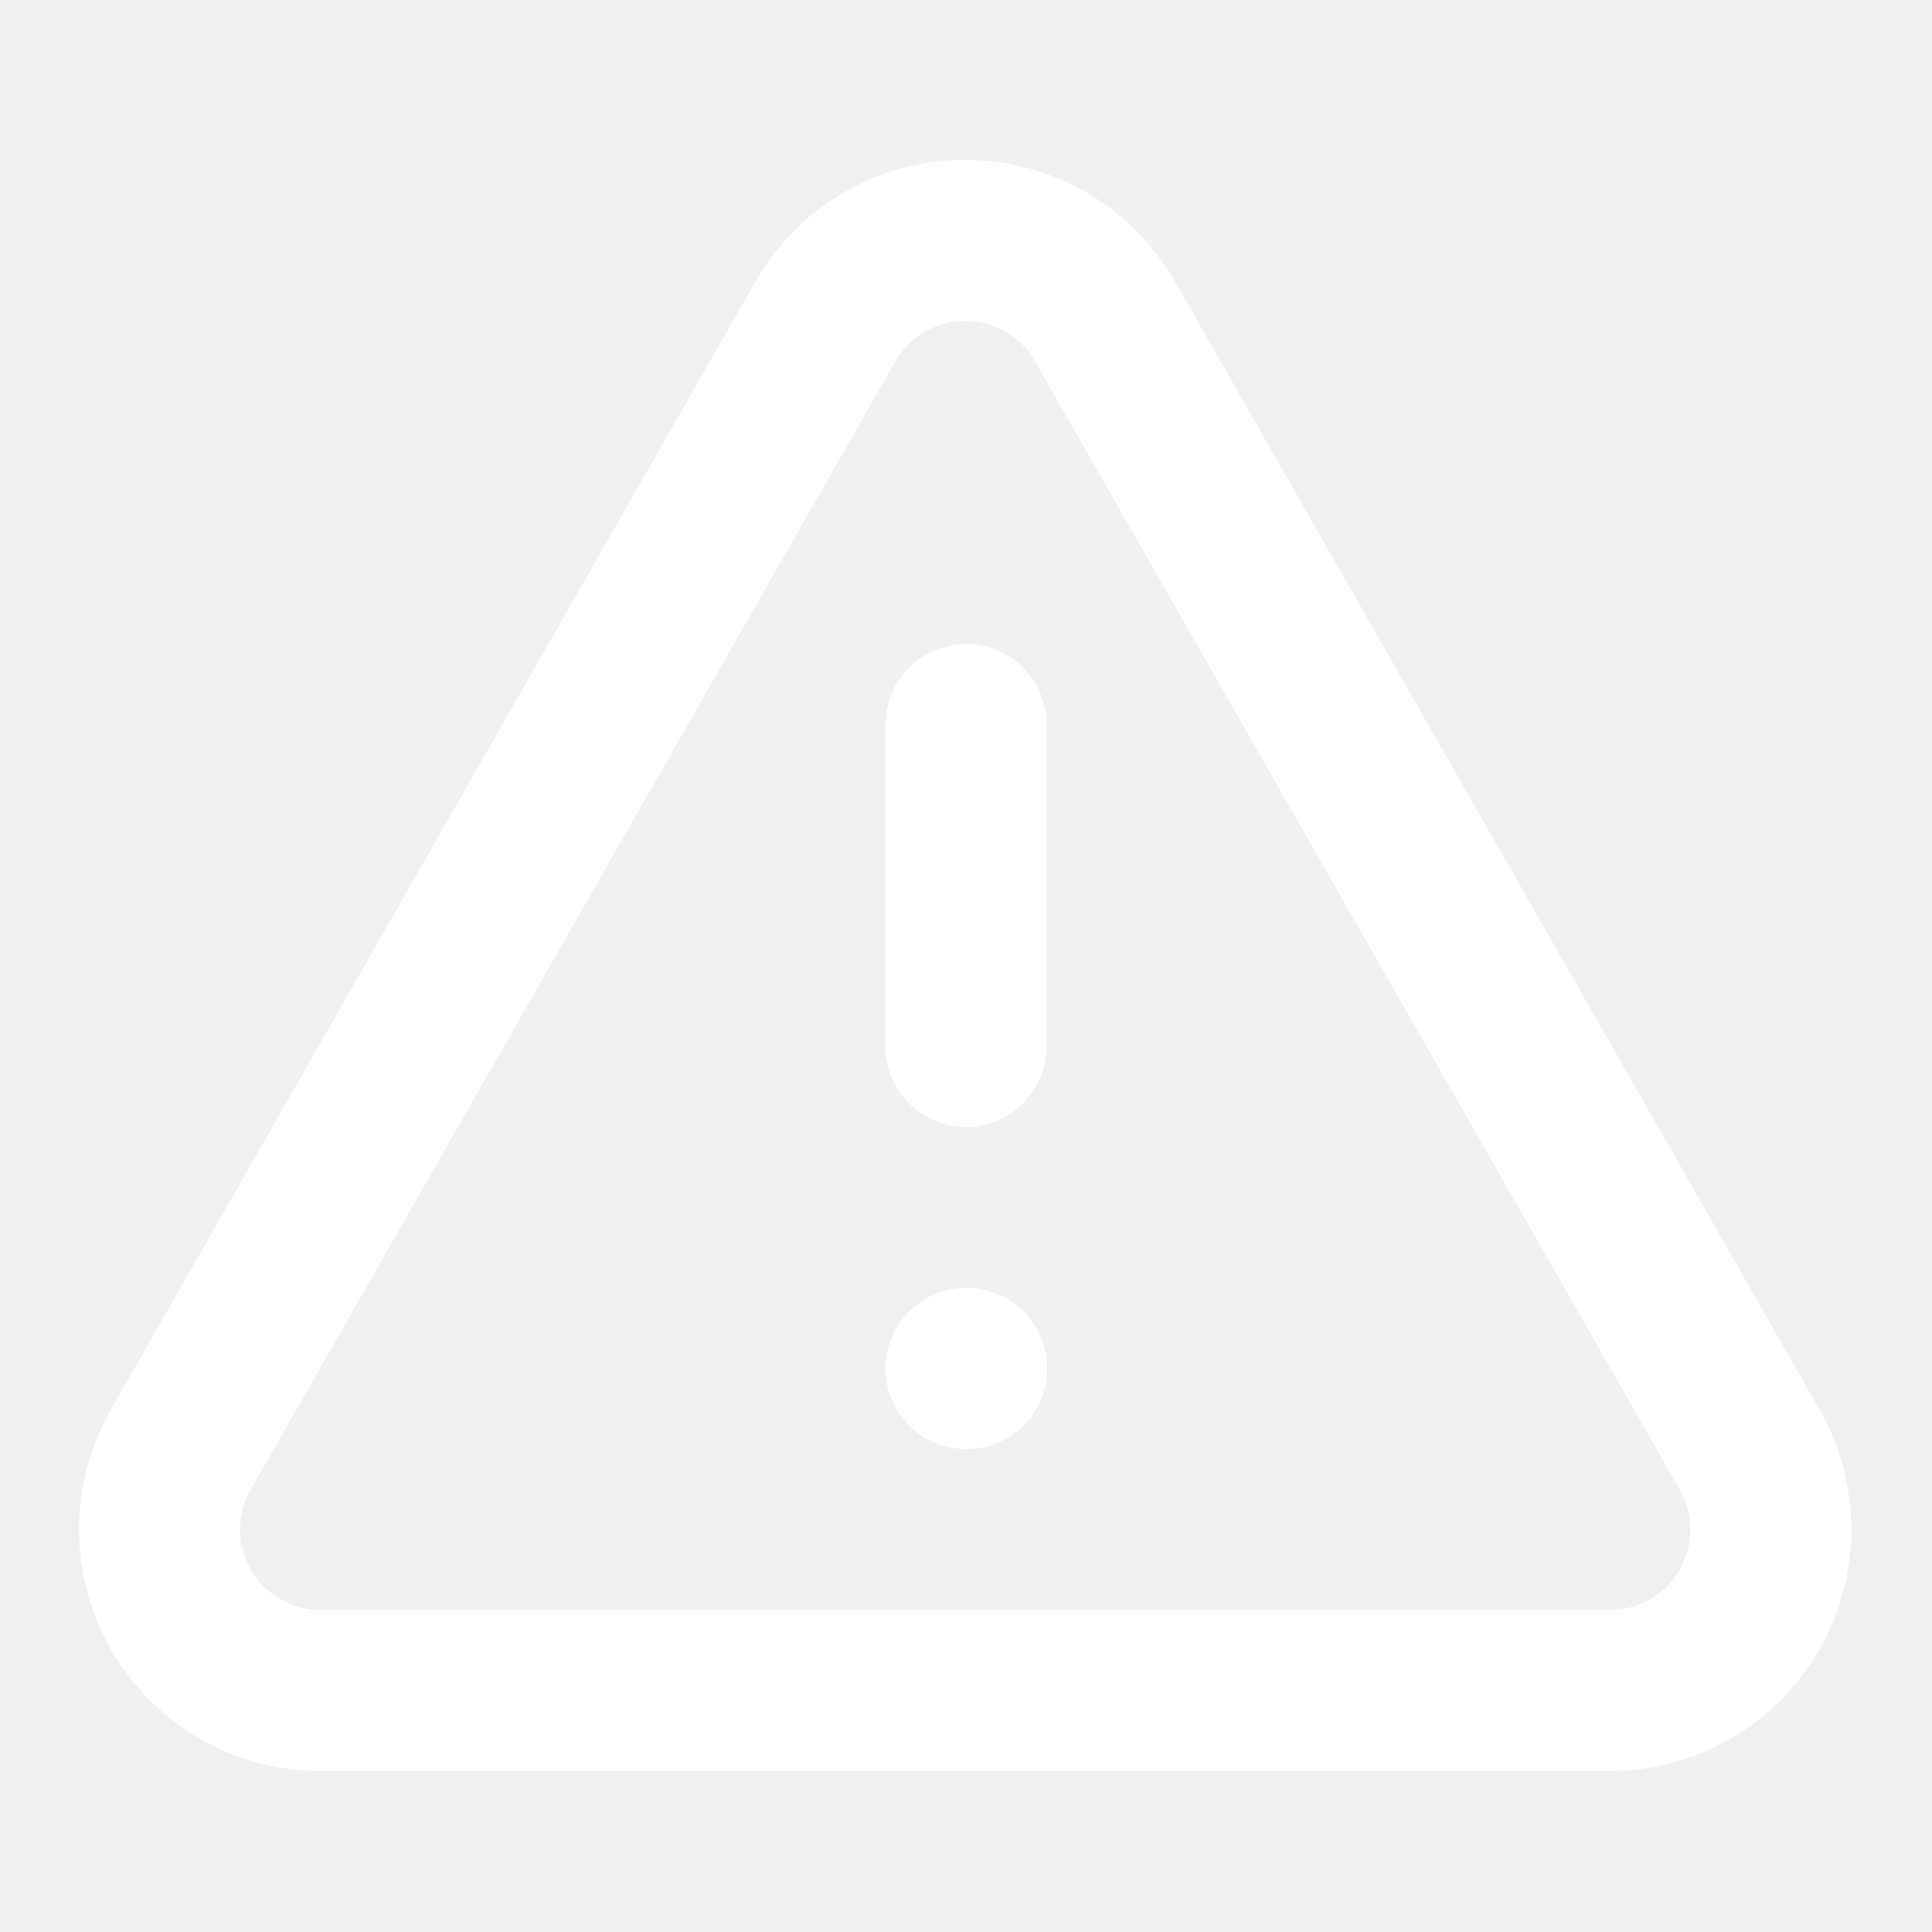
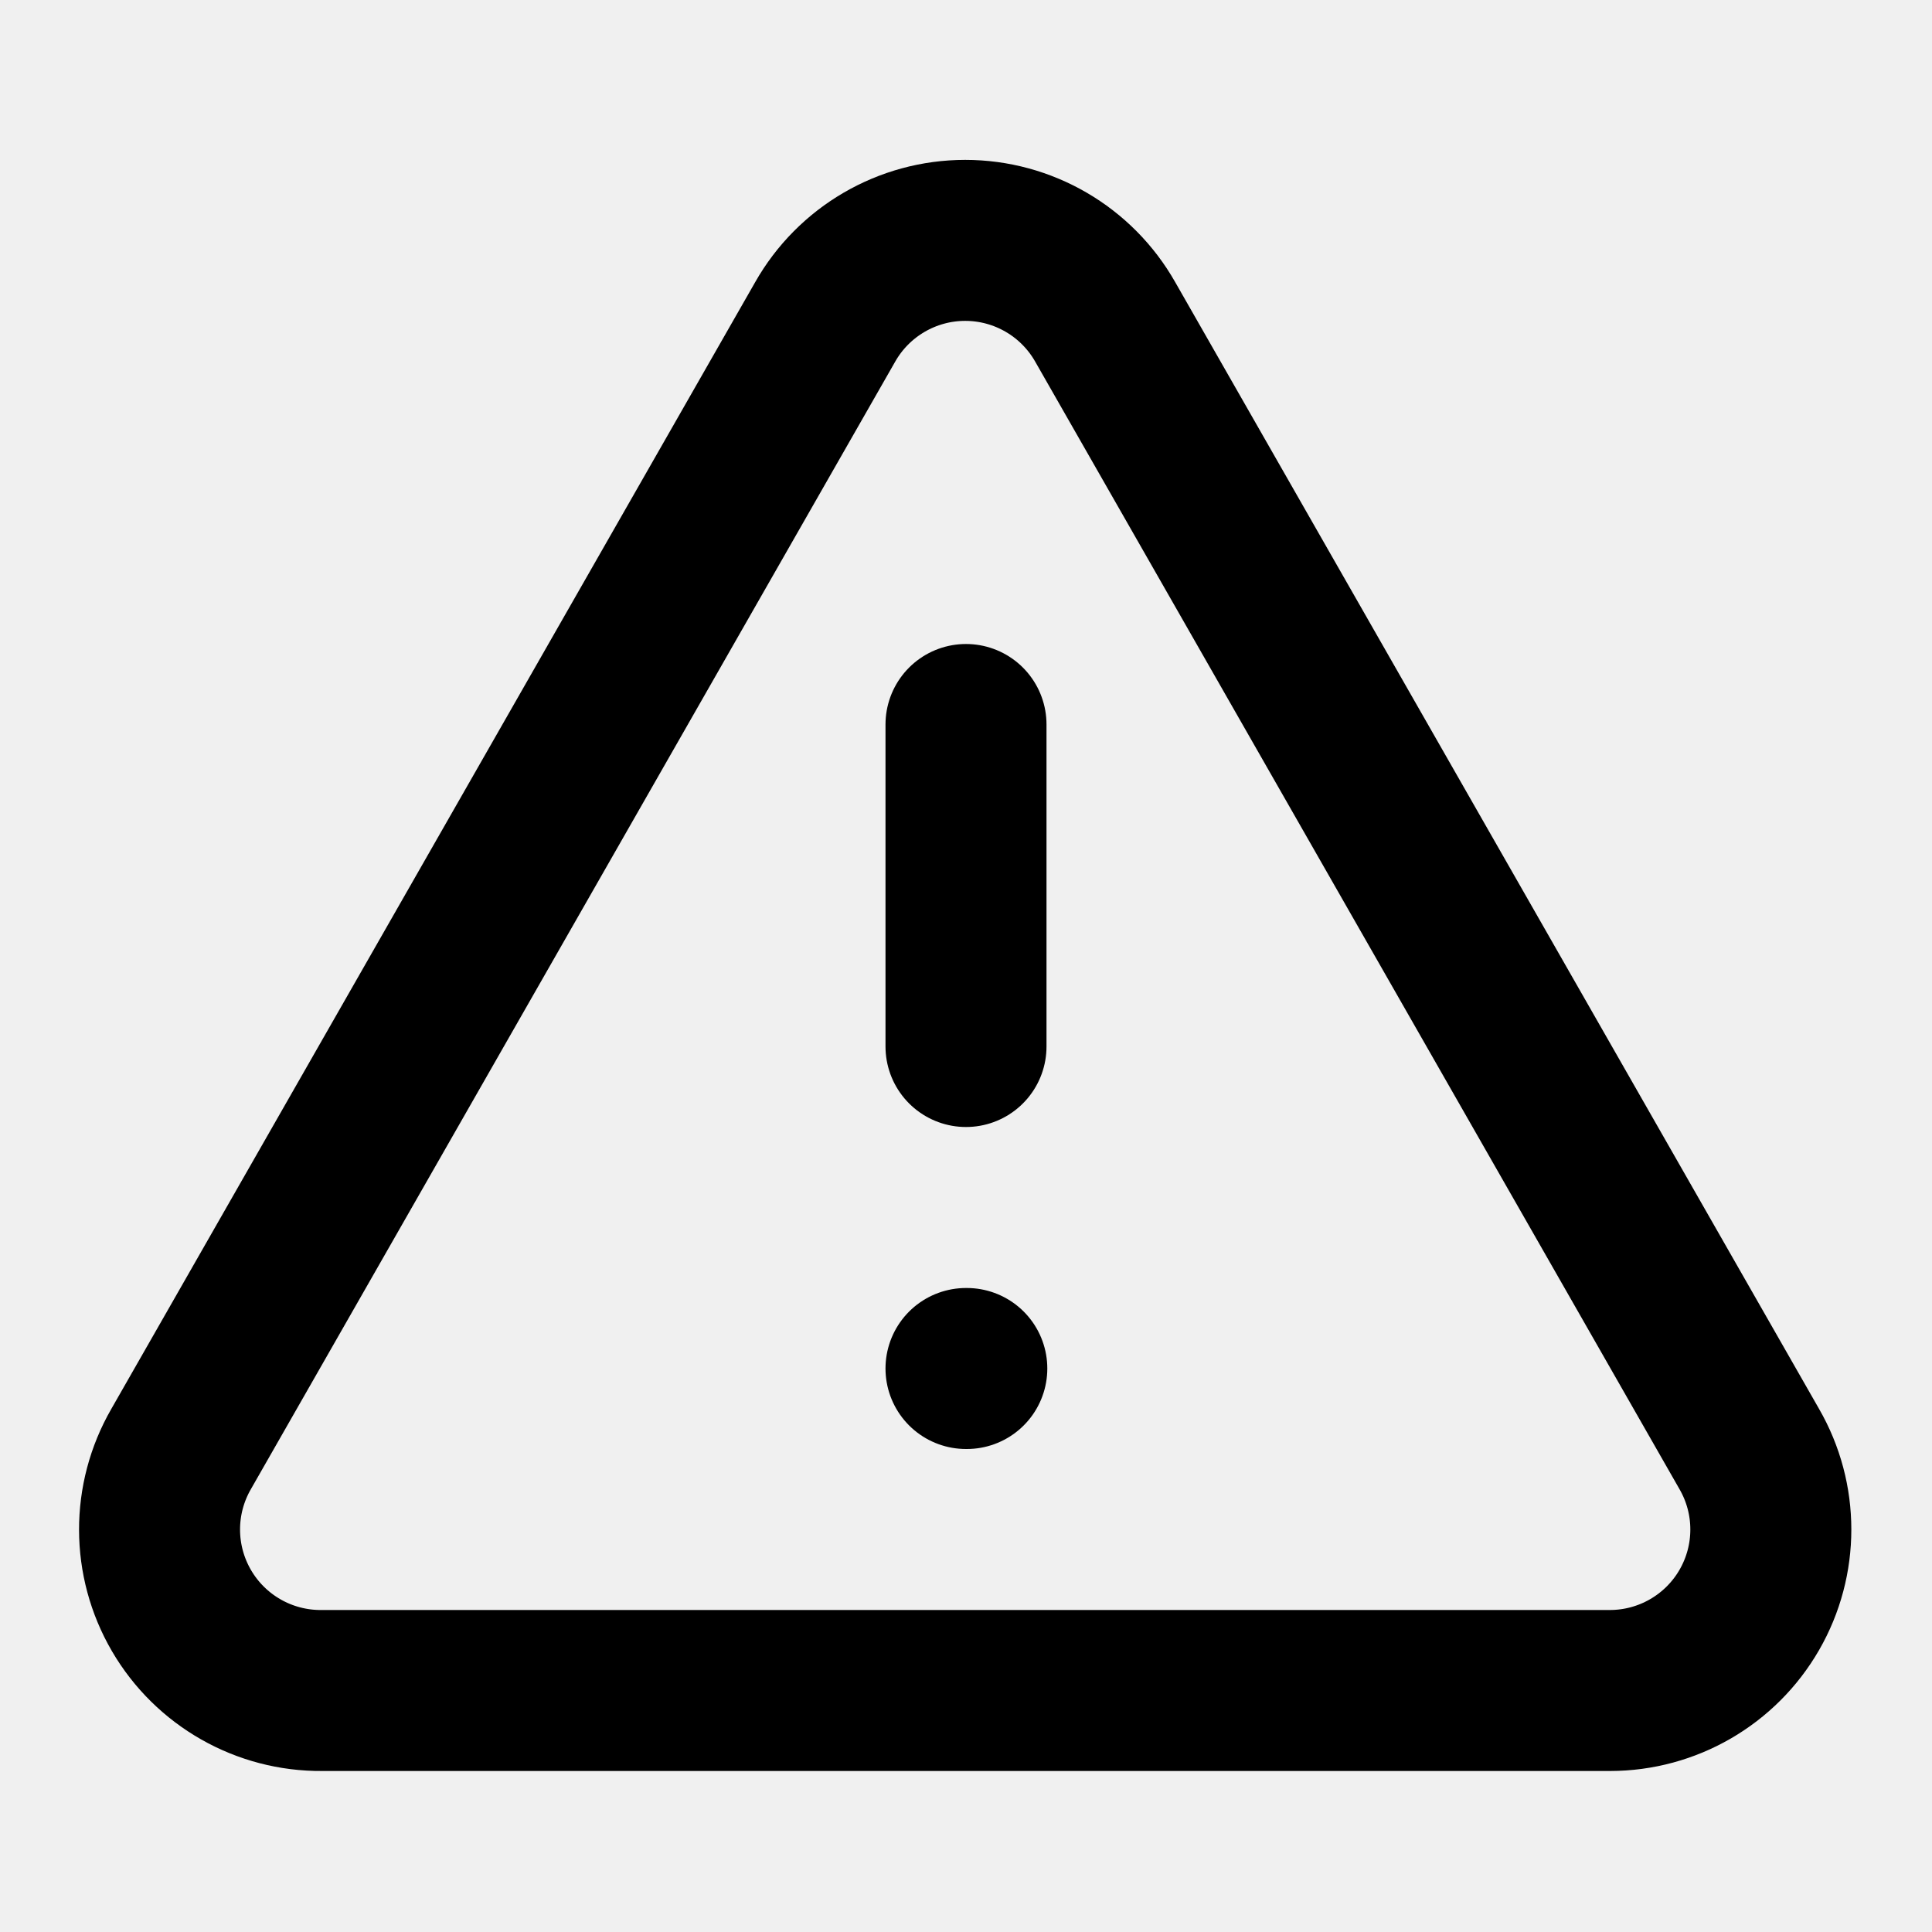
- <svg xmlns="http://www.w3.org/2000/svg" width="24" height="24" viewBox="0 0 24 24" fill="none" stroke="#FFFFFF" stroke-width="2" stroke-linecap="round" stroke-linejoin="round">
+ <svg xmlns="http://www.w3.org/2000/svg" width="24" height="24" viewBox="0 0 24 24" fill="none" stroke="#000000" stroke-width="2" stroke-linecap="round" stroke-linejoin="round">
  <path d="m21.73 18-8-14a2 2 0 0 0-3.48 0l-8 14A2 2 0 0 0 4 21h16a2 2 0 0 0 1.73-3" />
  <path d="M12 9v4" />
  <path d="M12 17h.01" />
</svg>
